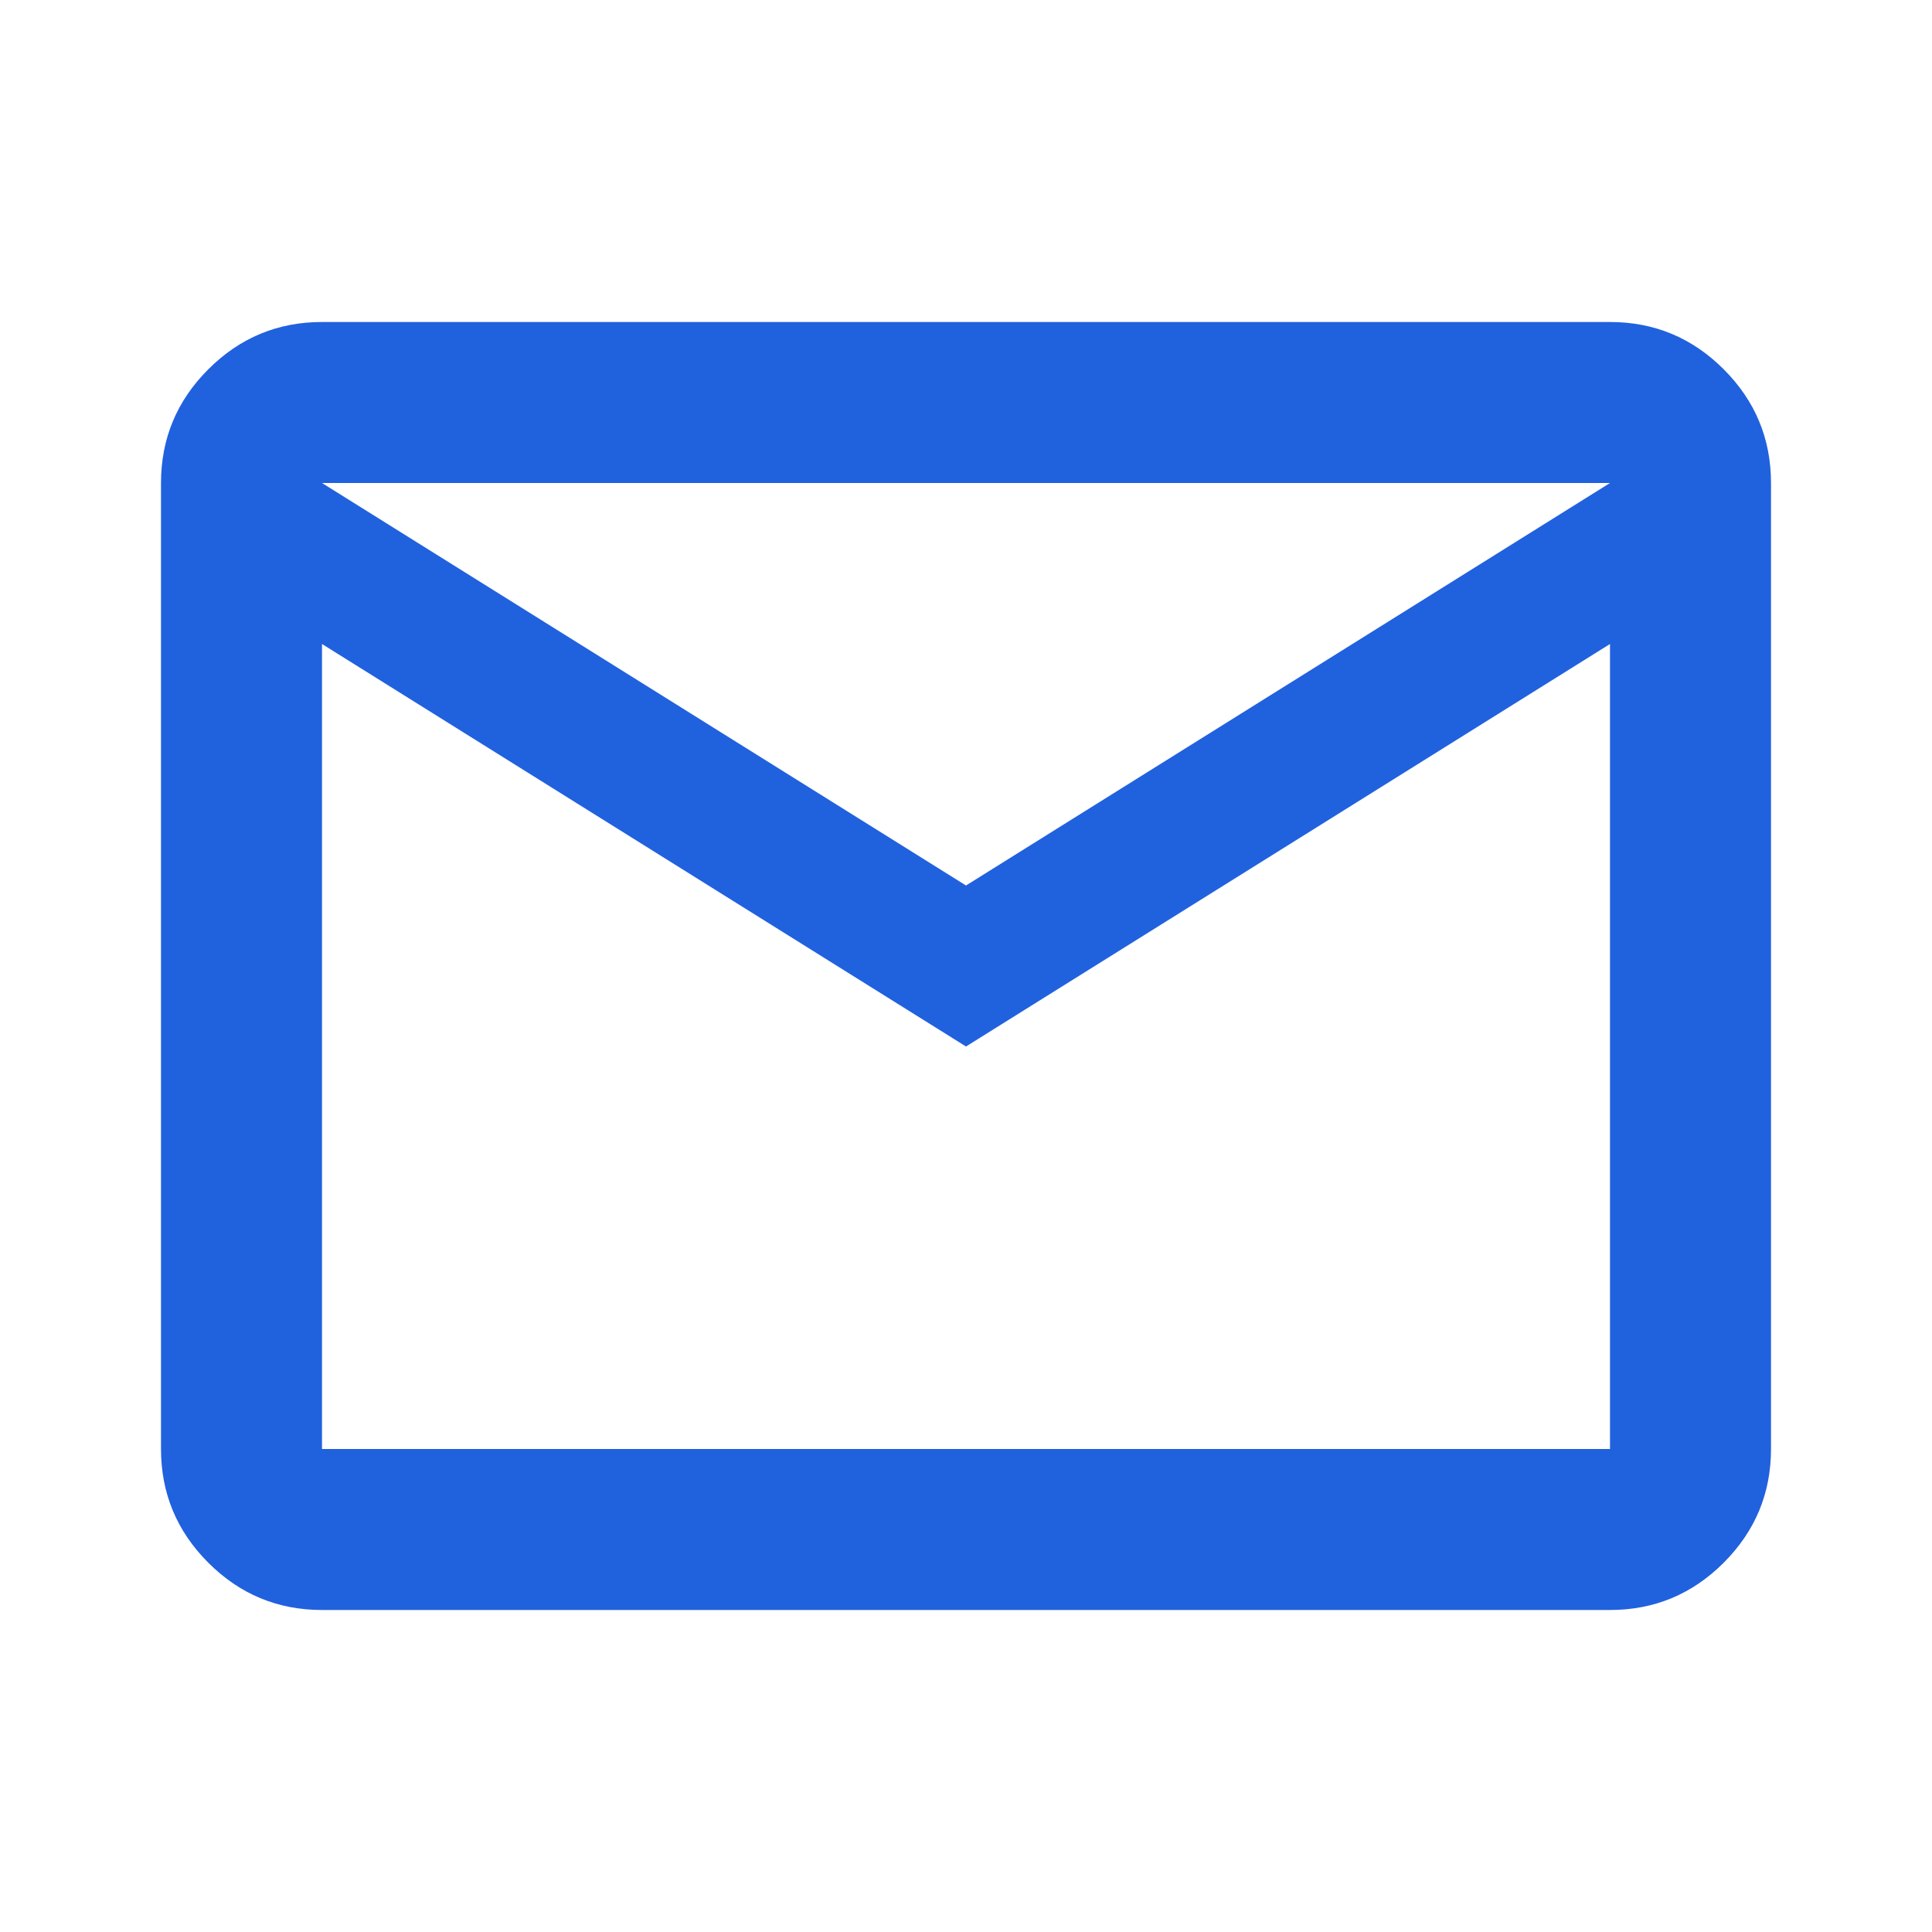
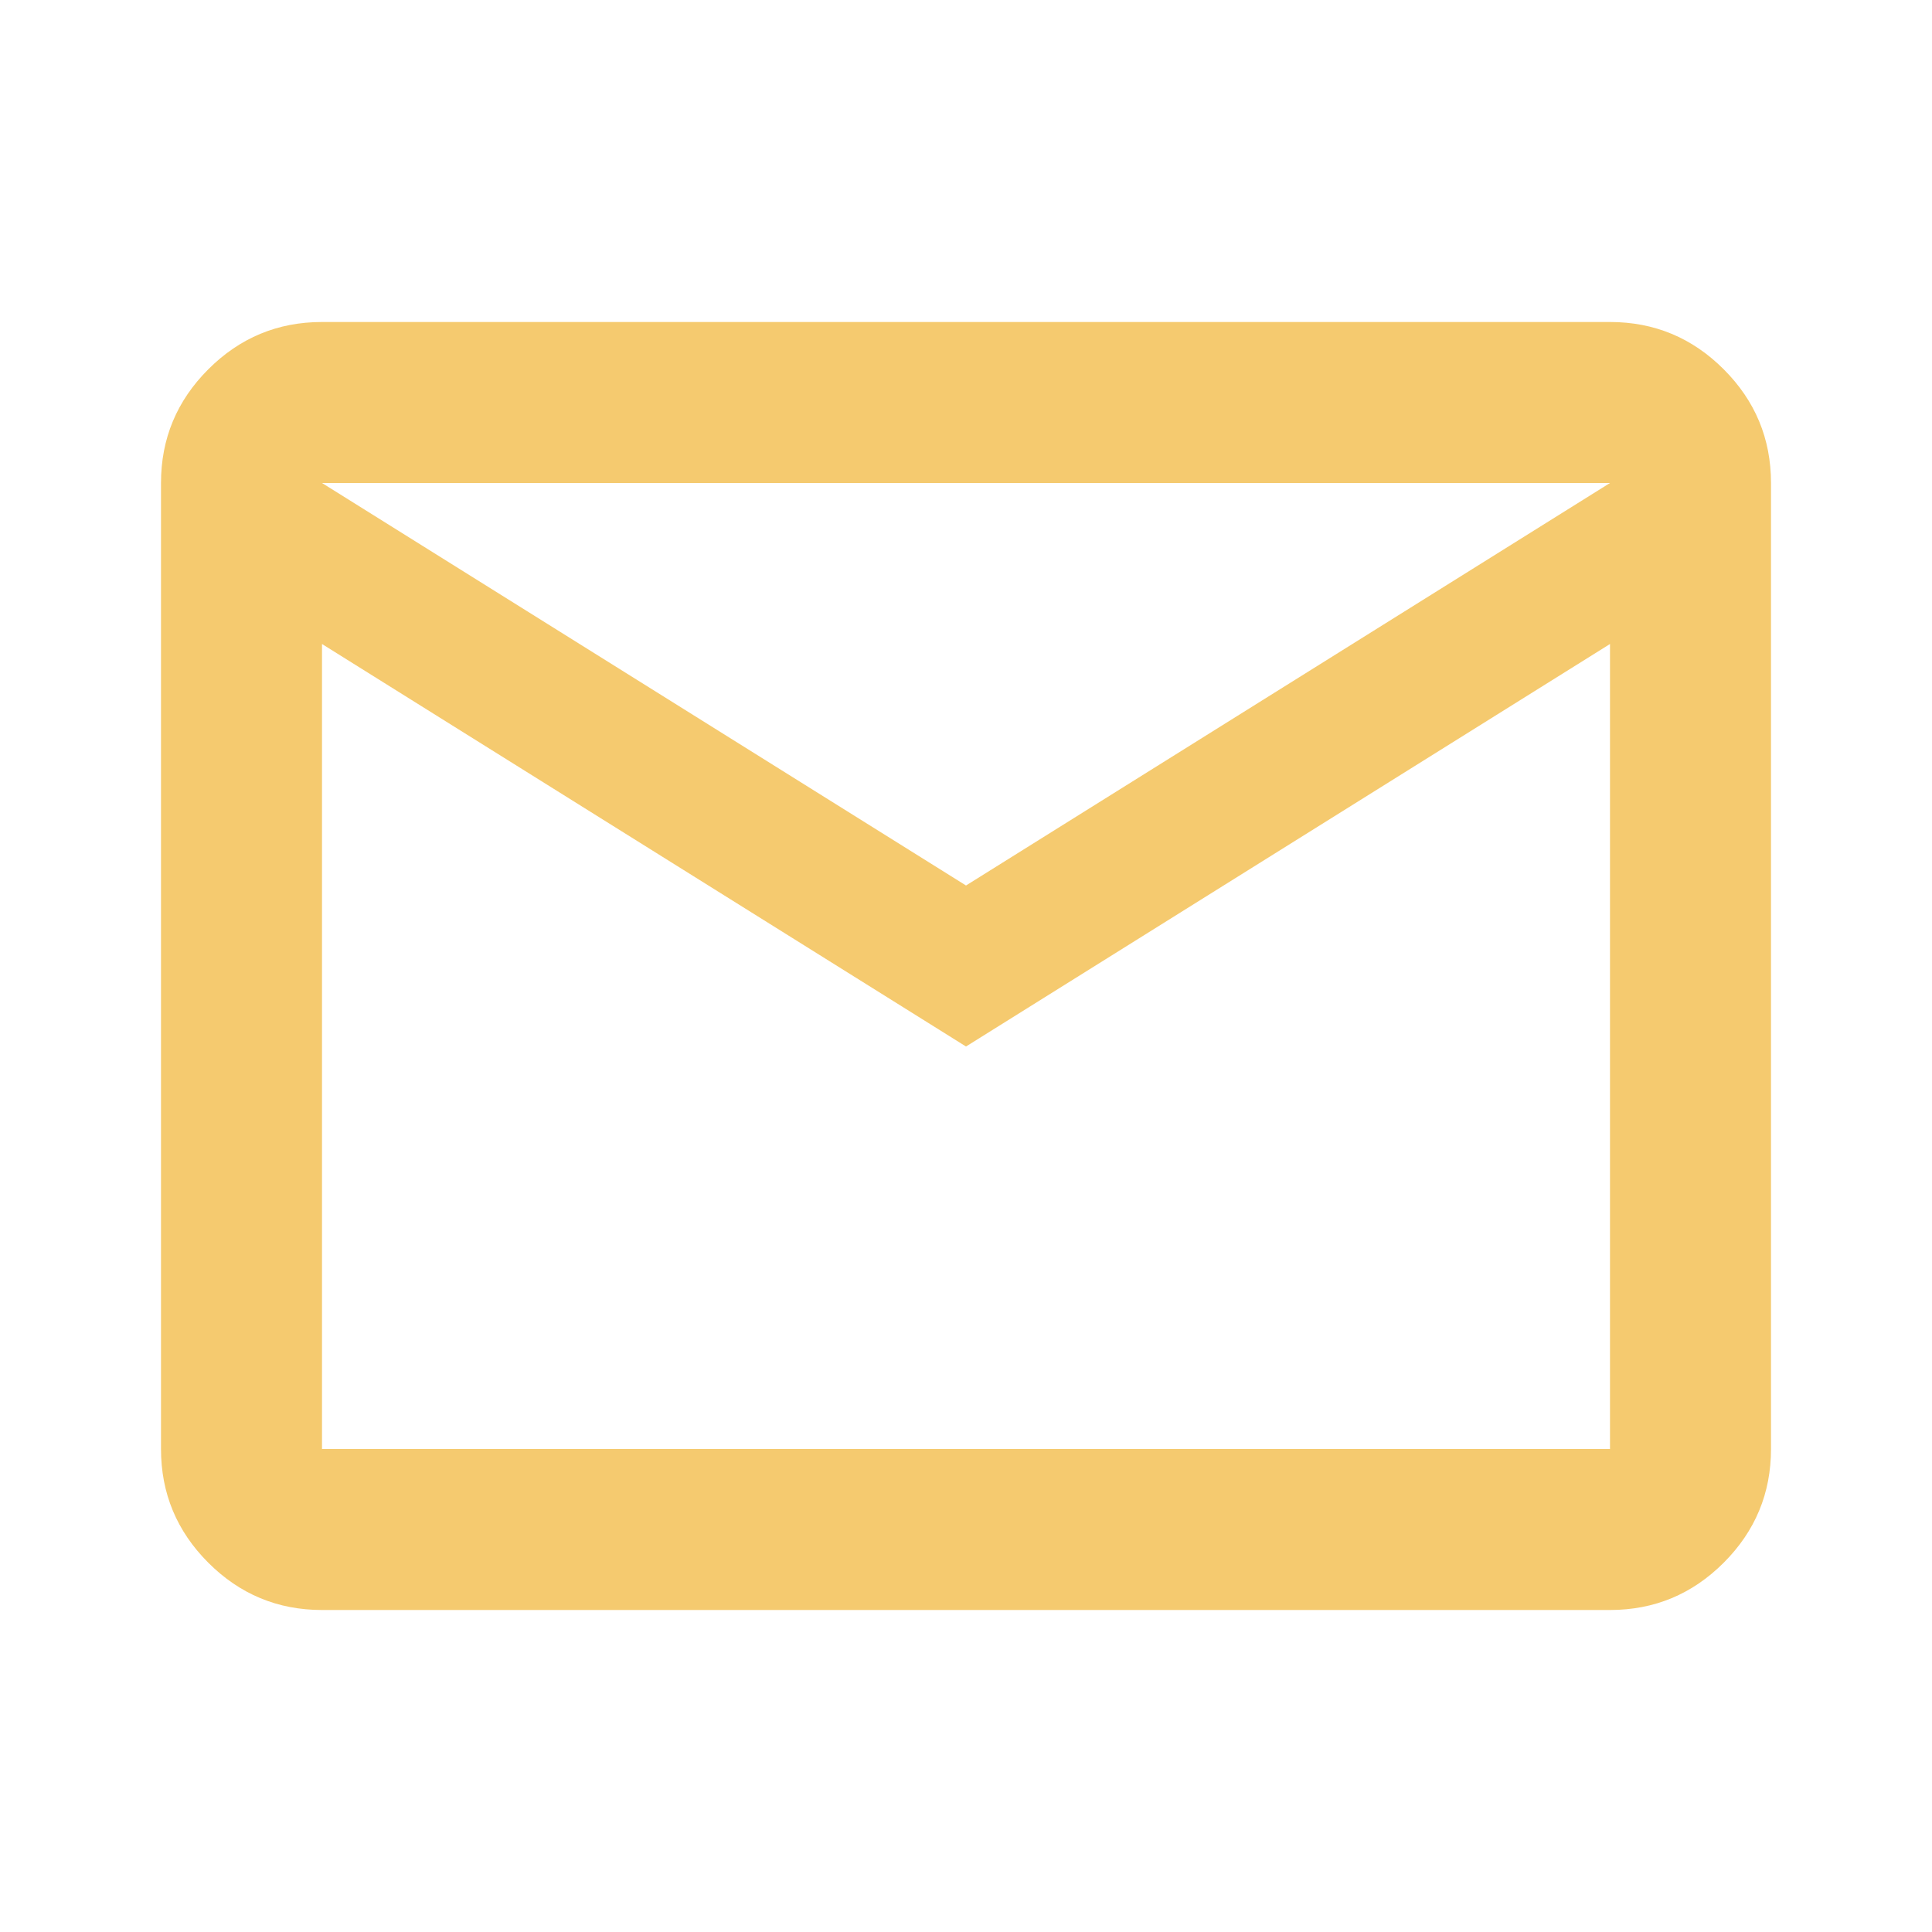
- <svg xmlns="http://www.w3.org/2000/svg" height="24px" viewBox="0 -960 960 960" width="24px" fill="#2061de">
+ <svg xmlns="http://www.w3.org/2000/svg" height="24px" viewBox="0 -960 960 960" width="24px" fill="#f5ca6f">
  <path d="M160-160q-33 0-56.5-23.5T80-240v-480q0-33 23.5-56.5T160-800h640q33 0 56.5 23.5T880-720v480q0 33-23.5 56.5T800-160H160Zm320-280L160-640v400h640v-400L480-440Zm0-80 320-200H160l320 200ZM160-640v-80 480-400Z" />
</svg>
